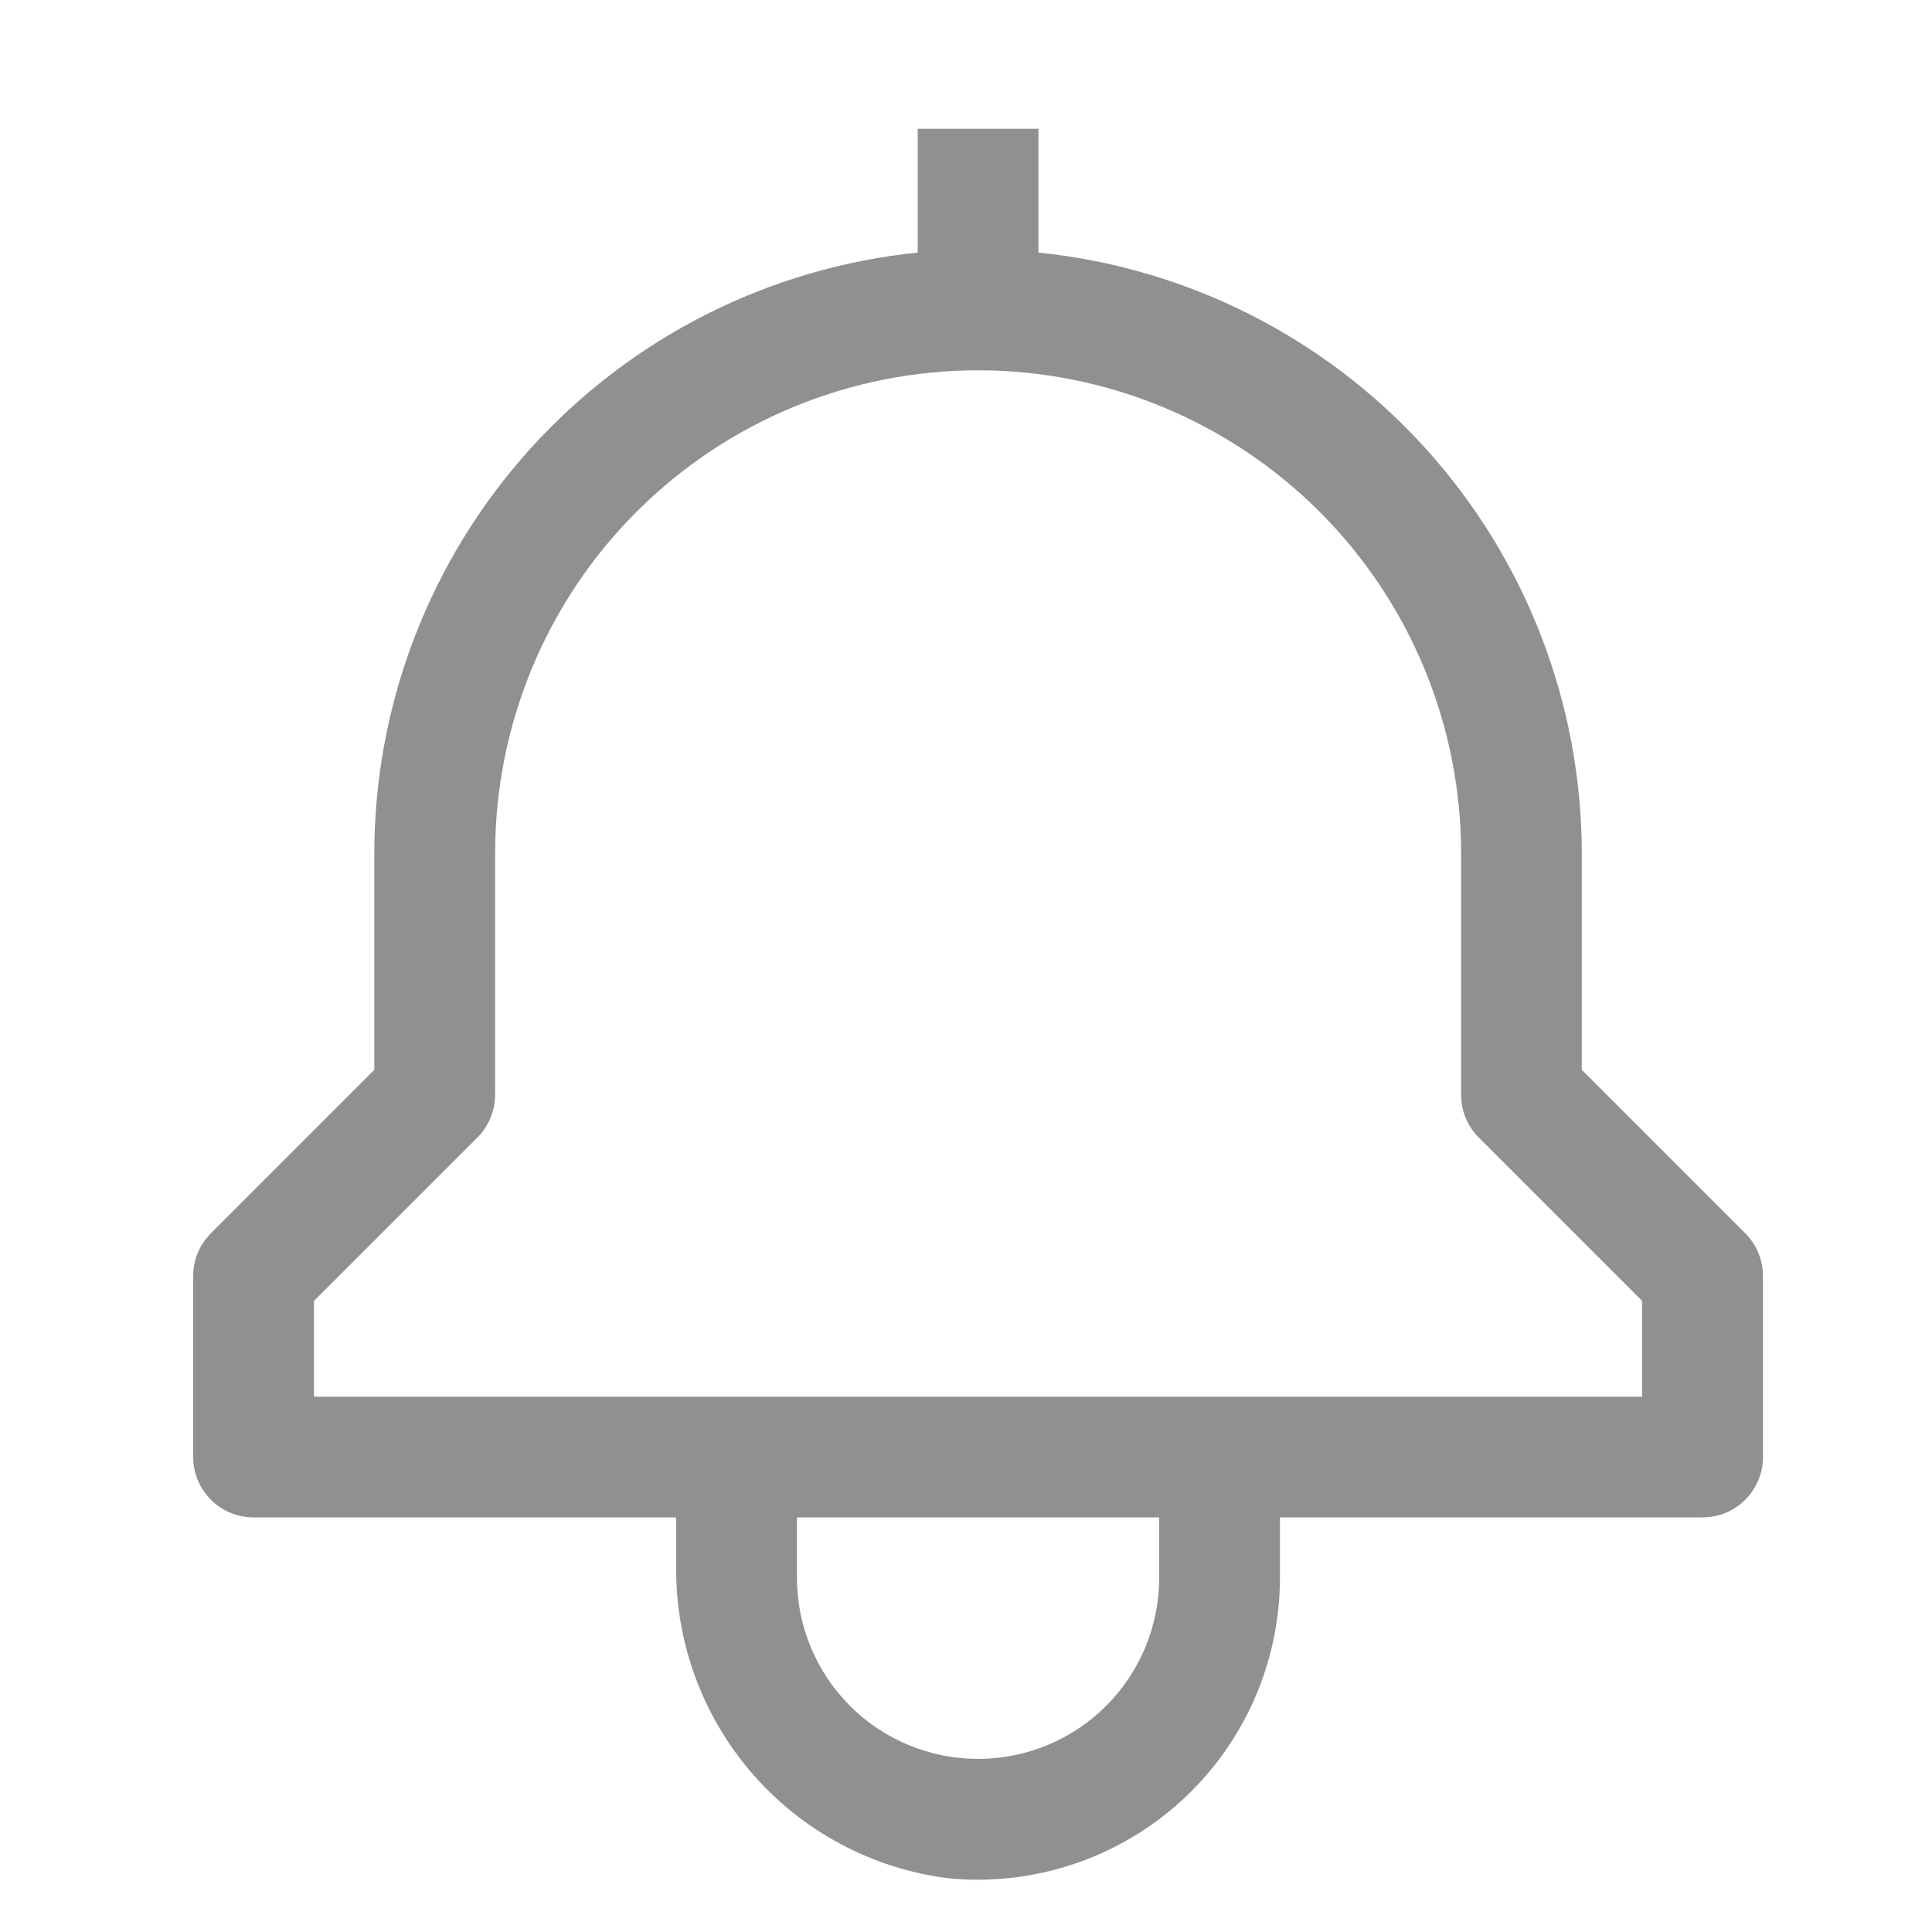
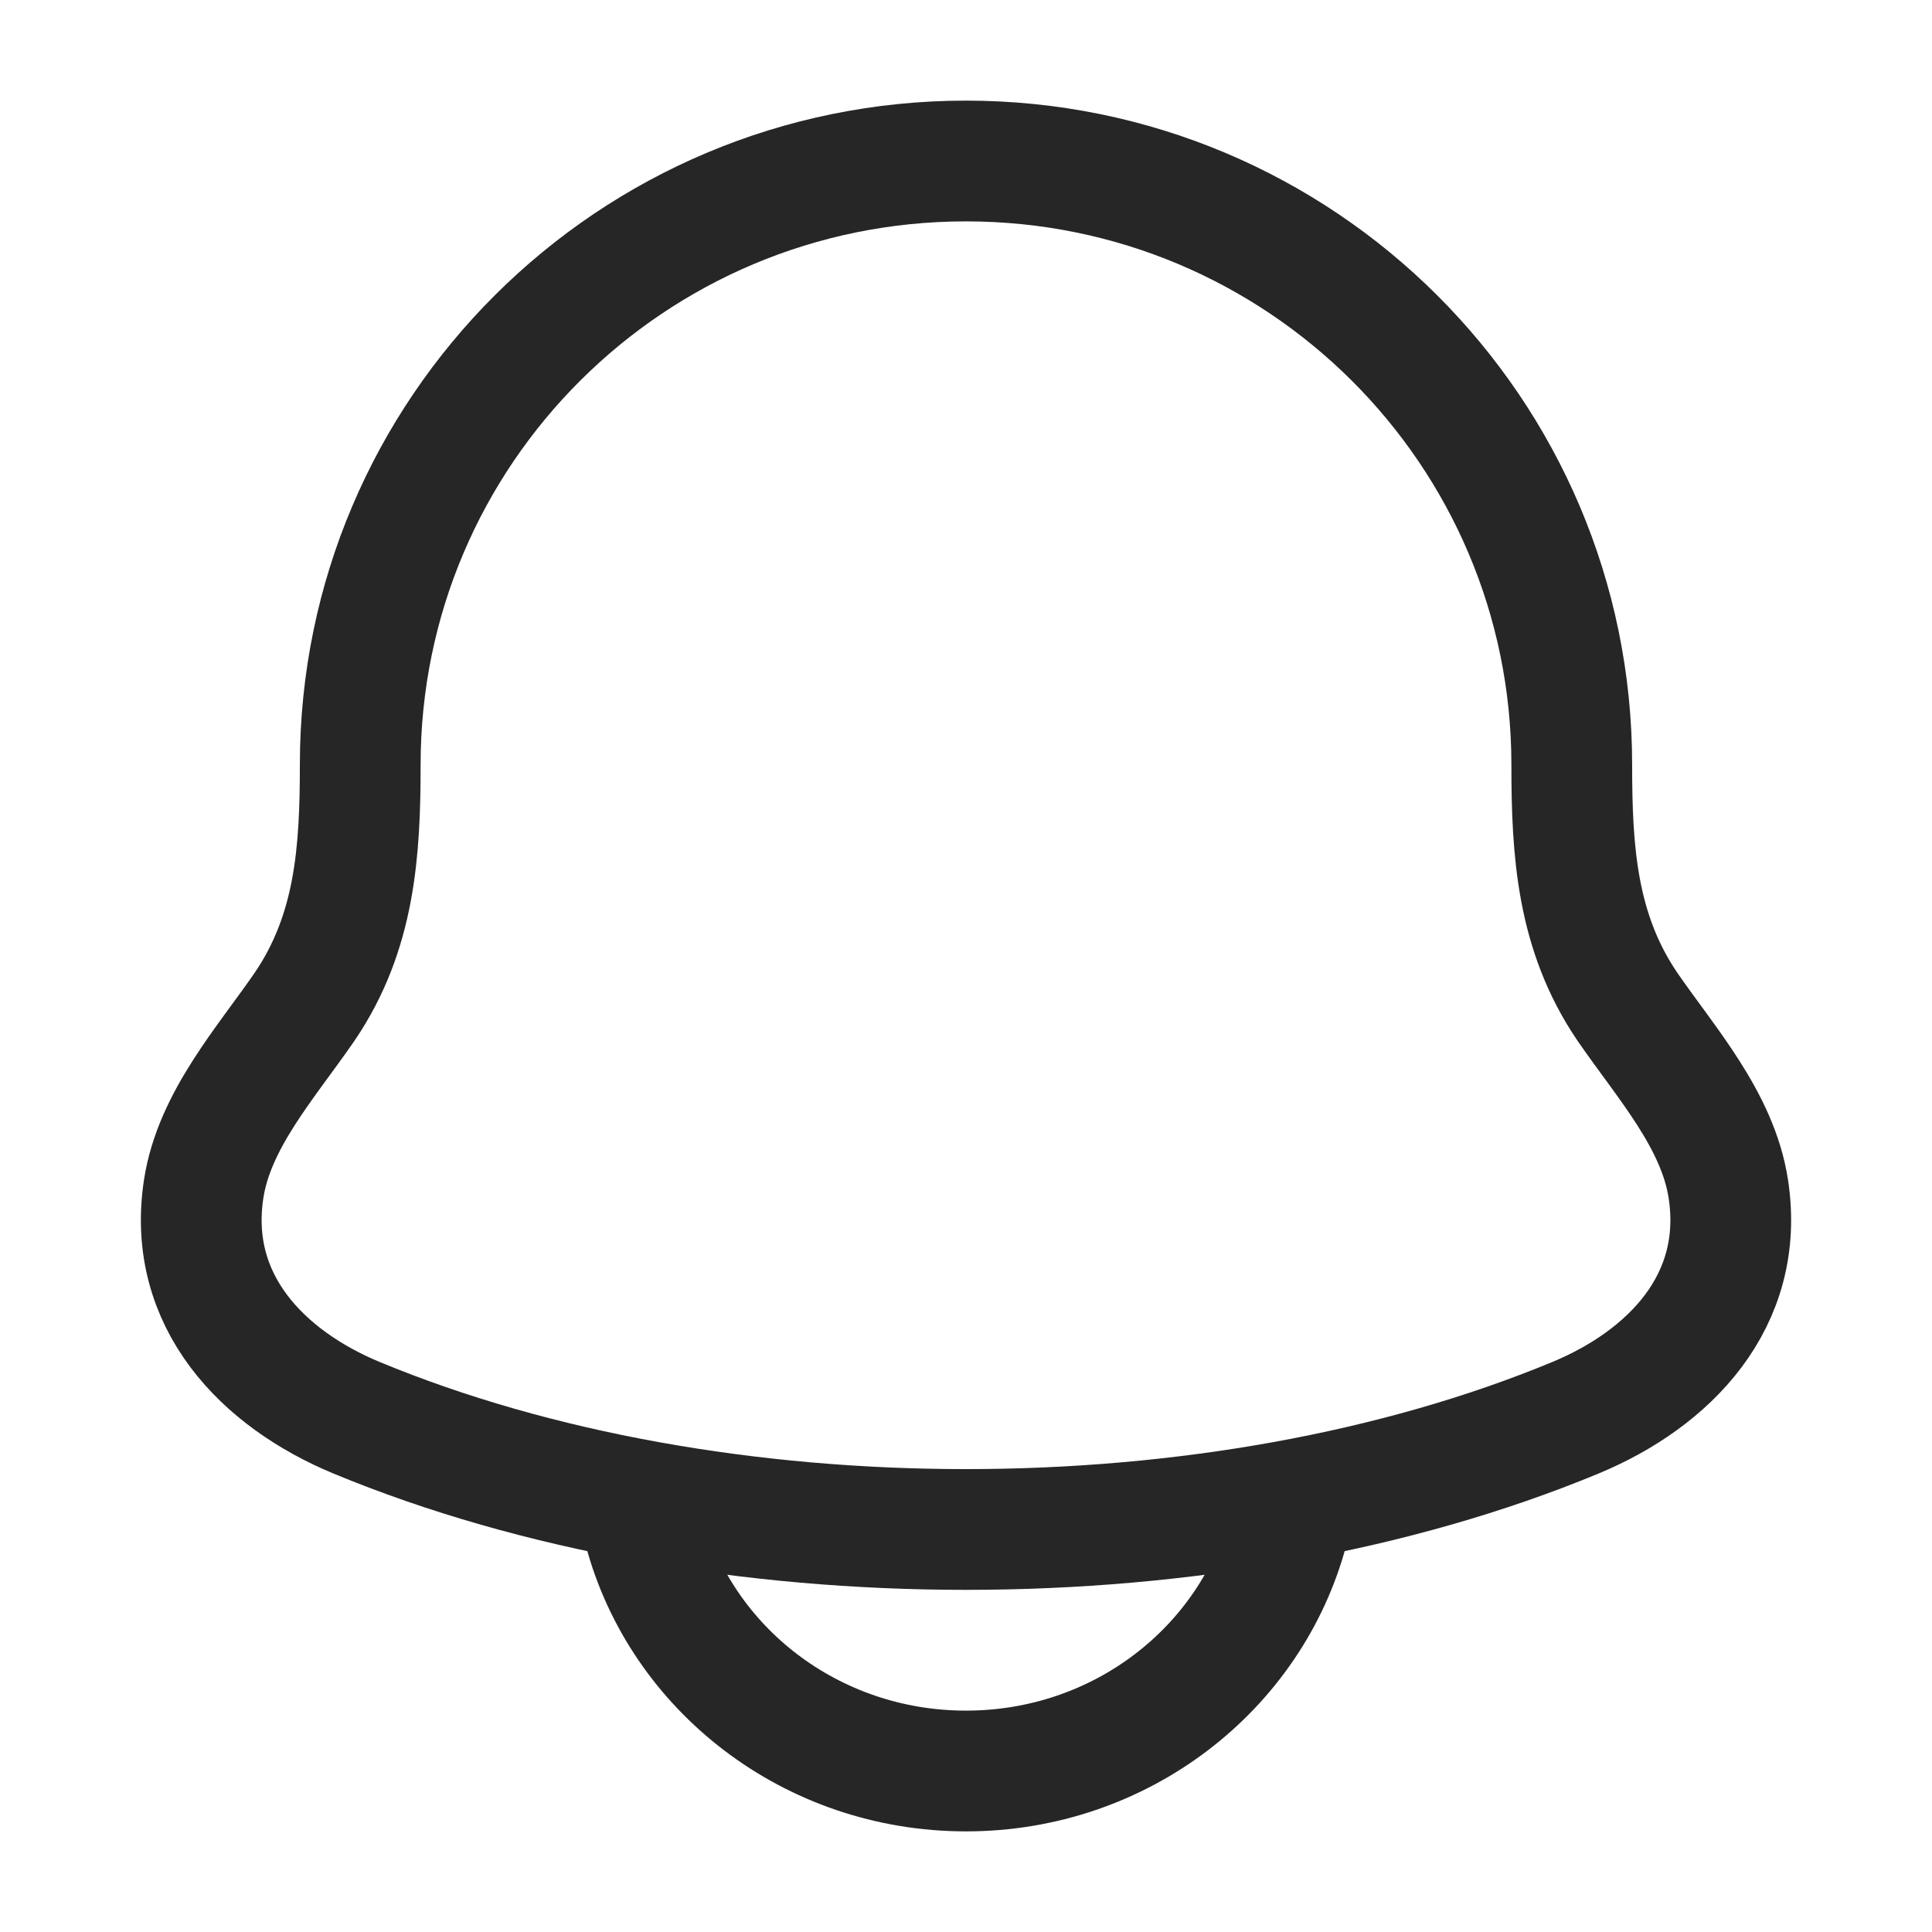
- <svg xmlns="http://www.w3.org/2000/svg" width="30" height="30" viewBox="0 0 30 30" fill="none">
-   <path d="M27.1 19.15L24.562 16.612V13.25C24.56 10.927 23.695 8.687 22.137 6.964C20.578 5.241 18.436 4.157 16.125 3.922V2H14.25V3.922C11.939 4.157 9.797 5.241 8.238 6.964C6.68 8.687 5.815 10.927 5.812 13.25V16.612L3.275 19.15C3.099 19.326 3 19.564 3 19.812V22.625C3 22.874 3.099 23.112 3.275 23.288C3.45 23.464 3.689 23.562 3.938 23.562H10.5V24.291C10.48 25.48 10.899 26.635 11.677 27.535C12.456 28.434 13.539 29.015 14.719 29.165C15.37 29.23 16.029 29.157 16.651 28.952C17.273 28.747 17.845 28.414 18.331 27.975C18.816 27.536 19.204 26.999 19.471 26.401C19.736 25.802 19.874 25.155 19.875 24.5V23.562H26.438C26.686 23.562 26.925 23.464 27.1 23.288C27.276 23.112 27.375 22.874 27.375 22.625V19.812C27.375 19.564 27.276 19.326 27.1 19.15ZM18 24.5C18 25.246 17.704 25.961 17.176 26.489C16.649 27.016 15.933 27.312 15.188 27.312C14.442 27.312 13.726 27.016 13.199 26.489C12.671 25.961 12.375 25.246 12.375 24.5V23.562H18V24.5ZM25.5 21.688H4.875V20.201L7.413 17.663C7.589 17.487 7.687 17.249 7.688 17V13.25C7.688 11.261 8.478 9.353 9.884 7.947C11.291 6.54 13.198 5.75 15.188 5.75C17.177 5.75 19.084 6.54 20.491 7.947C21.897 9.353 22.688 11.261 22.688 13.25V17C22.688 17.249 22.786 17.487 22.962 17.663L25.5 20.201V21.688Z" fill="#909090" />
+ <svg xmlns="http://www.w3.org/2000/svg" width="24" height="24" viewBox="0 0 24 24" fill="none">
+   <path d="M2.53 14.77C2.317 16.164 3.268 17.131 4.432 17.613C8.895 19.462 15.105 19.462 19.568 17.613C20.732 17.131 21.683 16.164 21.47 14.77C21.339 13.913 20.693 13.2 20.214 12.503C19.587 11.579 19.525 10.572 19.525 9.5C19.525 5.358 16.156 2 12 2C7.844 2 4.475 5.358 4.475 9.5C4.475 10.572 4.413 11.579 3.786 12.503C3.307 13.2 2.661 13.913 2.53 14.77Z" stroke="#262626" stroke-width="1.5" stroke-linecap="round" stroke-linejoin="round" />
+   <path d="M8 19C8.458 20.725 10.075 22 12 22C13.925 22 15.541 20.725 16 19" stroke="#262626" stroke-width="1.5" stroke-linecap="round" stroke-linejoin="round" />
</svg>
